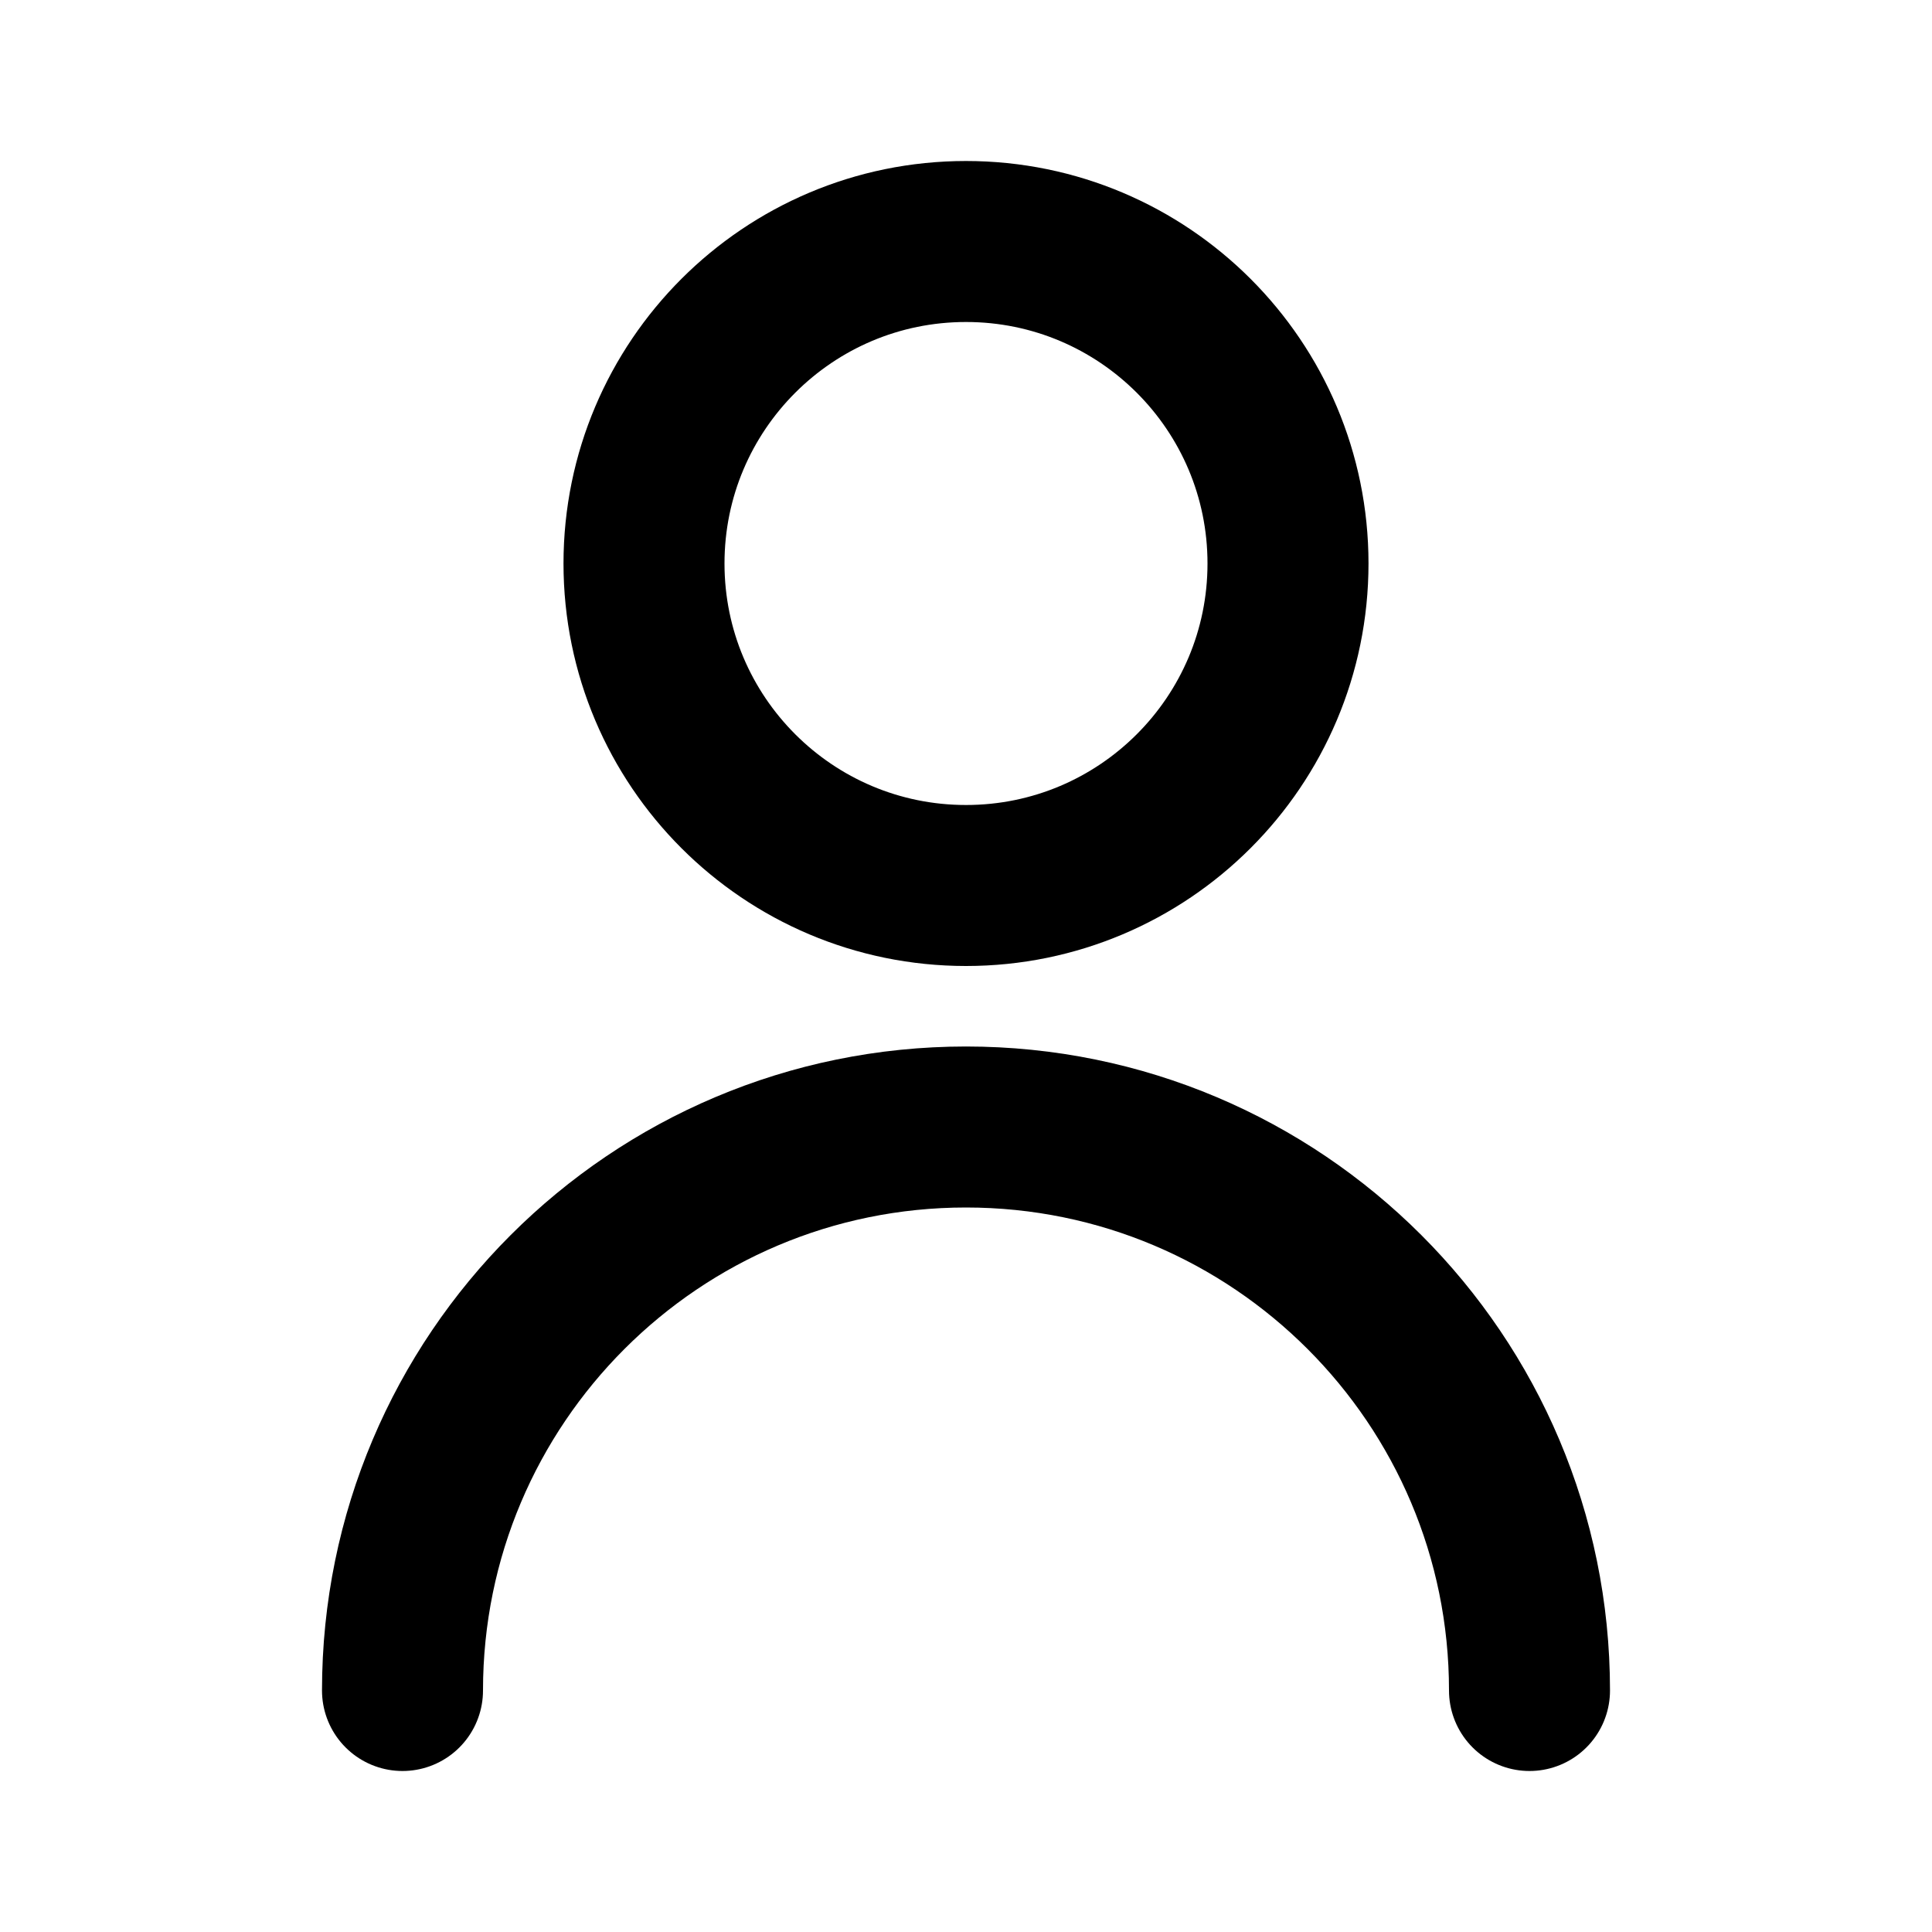
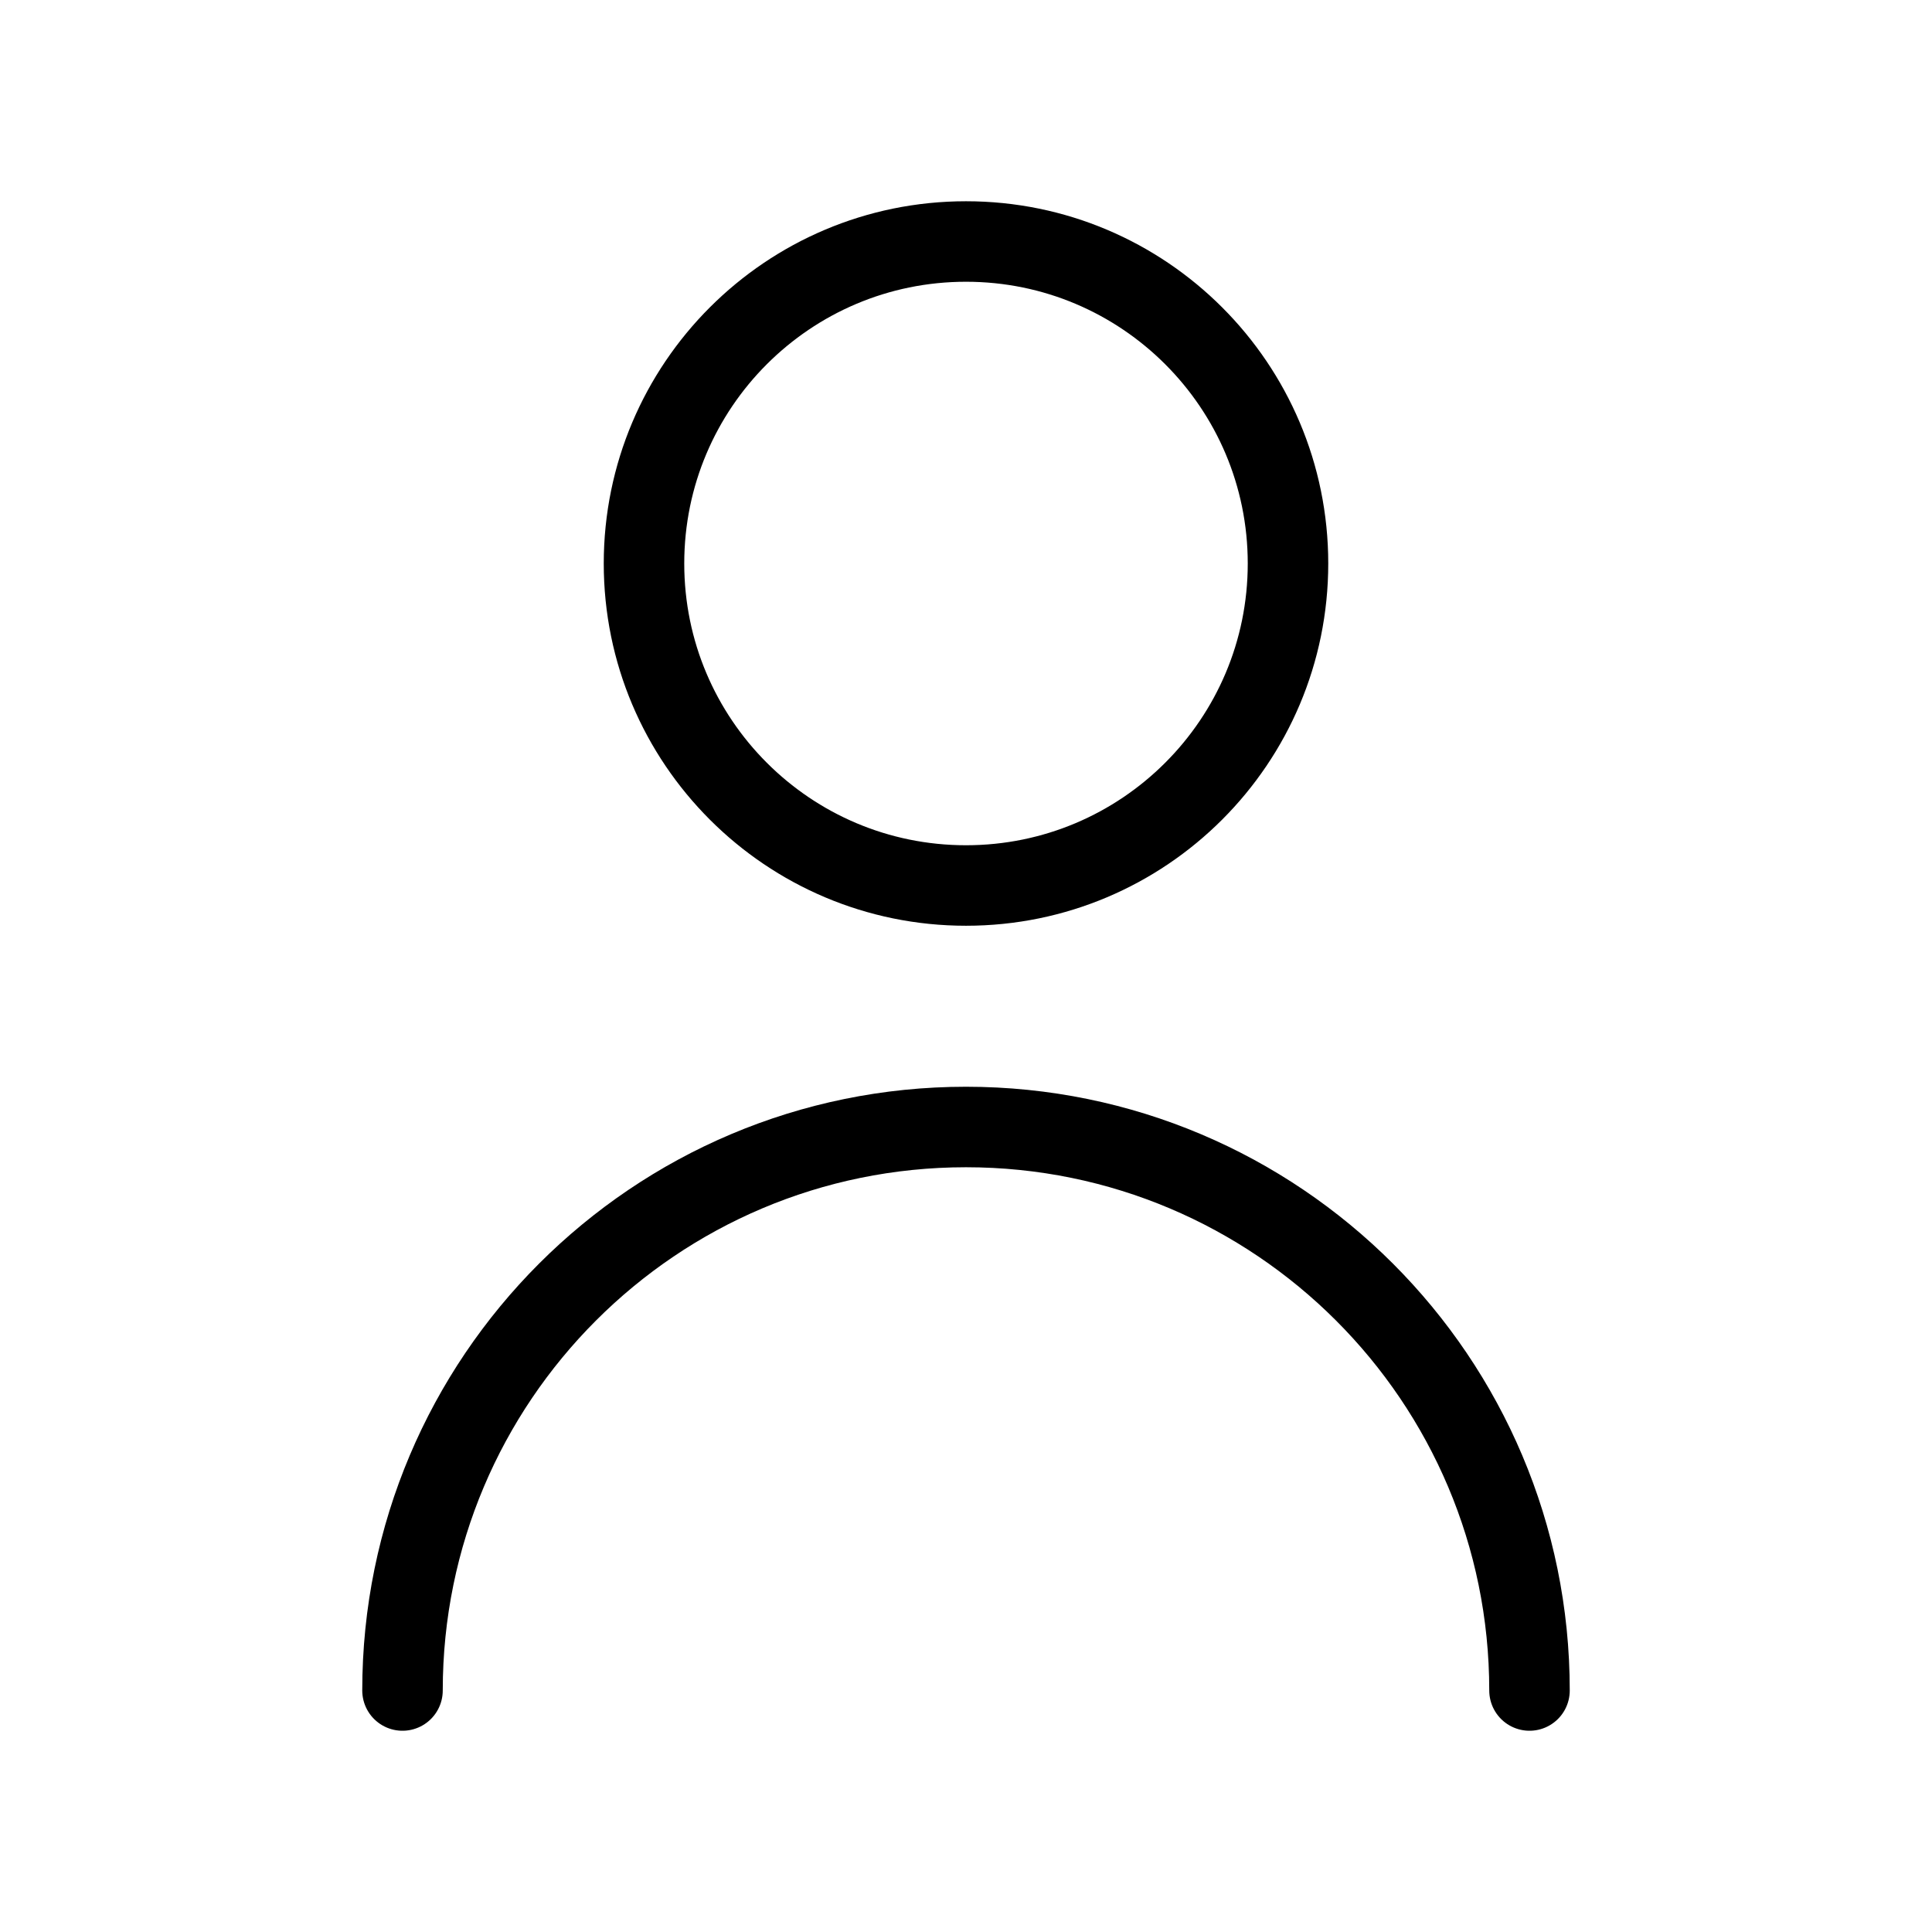
<svg xmlns="http://www.w3.org/2000/svg" viewBox="0 0 24 24" fill="none">
  <g id="SVGRepo_bgCarrier" stroke-width="0" />
  <g id="SVGRepo_tracerCarrier" stroke-linecap="round" stroke-linejoin="round" />
  <g id="SVGRepo_iconCarrier">
-     <path d="M5 21C5 17.134 8.134 14 12 14C15.866 14 19 17.134 19 21M16 7C16 9.209 14.209 11 12 11C9.791 11 8 9.209 8 7C8 4.791 9.791 3 12 3C14.209 3 16 4.791 16 7Z" stroke="#000000" stroke-width="2" stroke-linecap="round" stroke-linejoin="round" />
+     <path d="M5 21C5 17.134 8.134 14 12 14C15.866 14 19 17.134 19 21M16 7C16 9.209 14.209 11 12 11C9.791 11 8 9.209 8 7C8 4.791 9.791 3 12 3C14.209 3 16 4.791 16 7Z" stroke="#000000" stroke-width="1" stroke-linecap="round" stroke-linejoin="round" />
  </g>
</svg>
